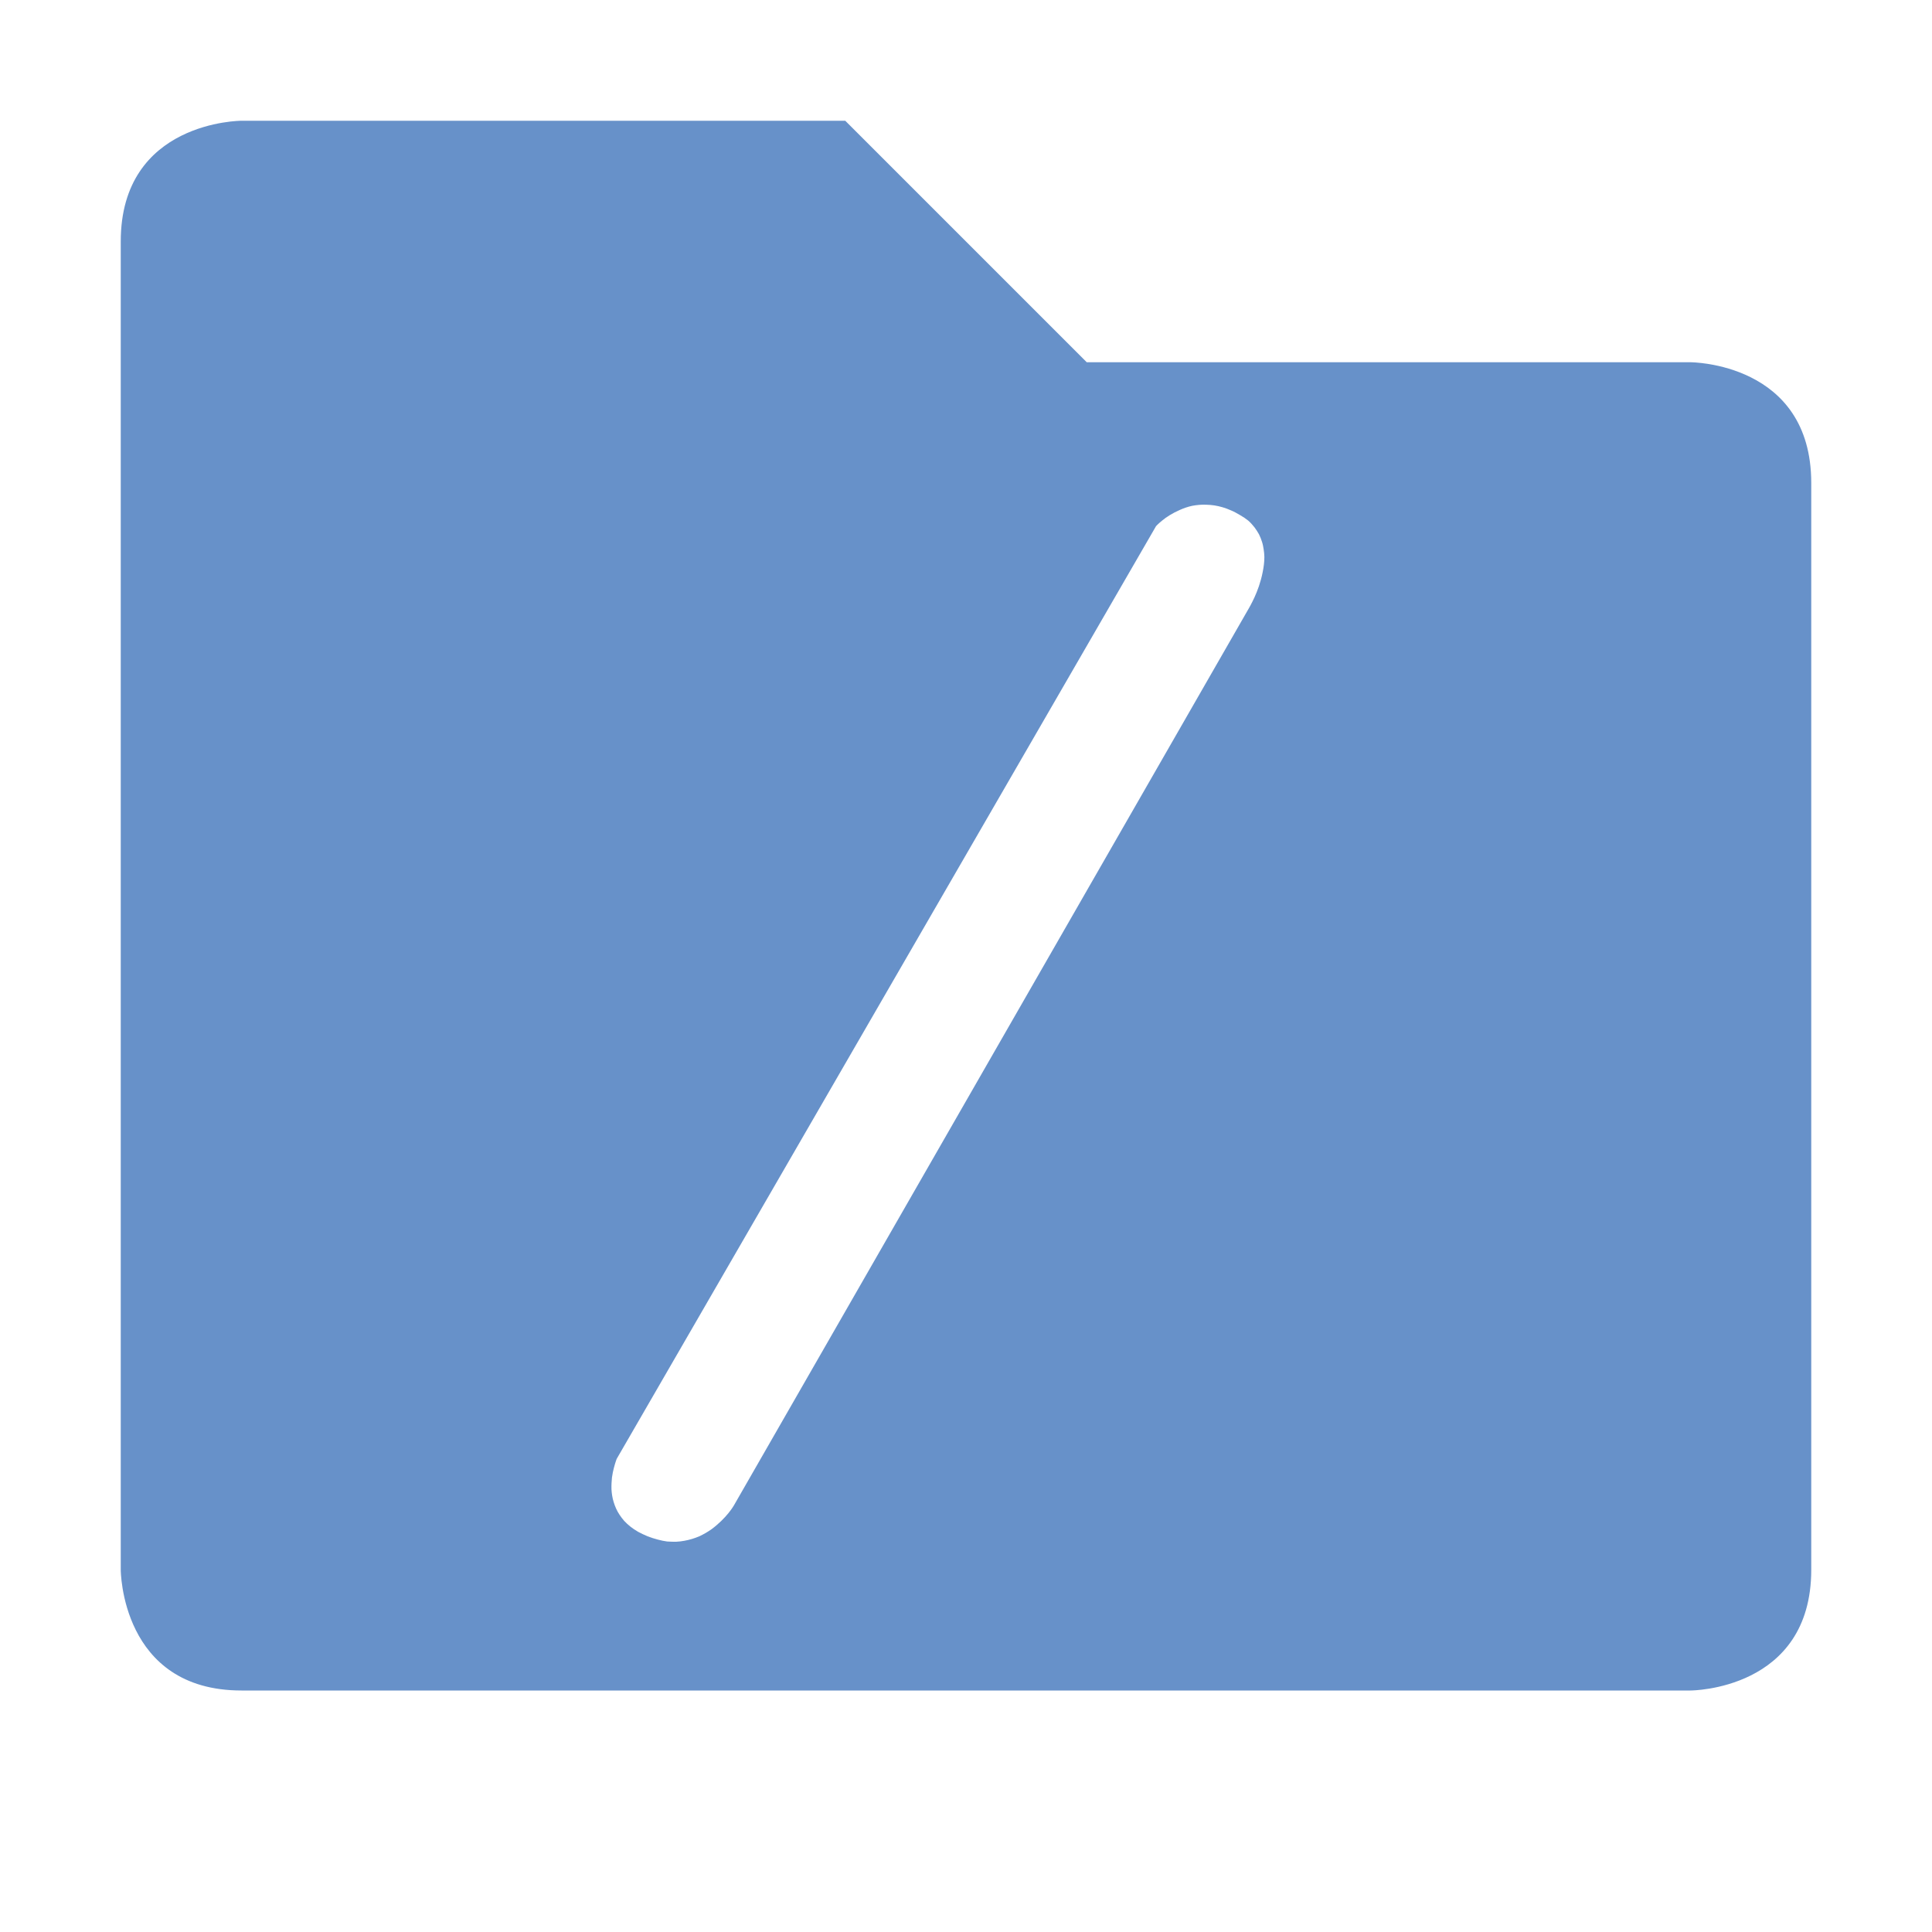
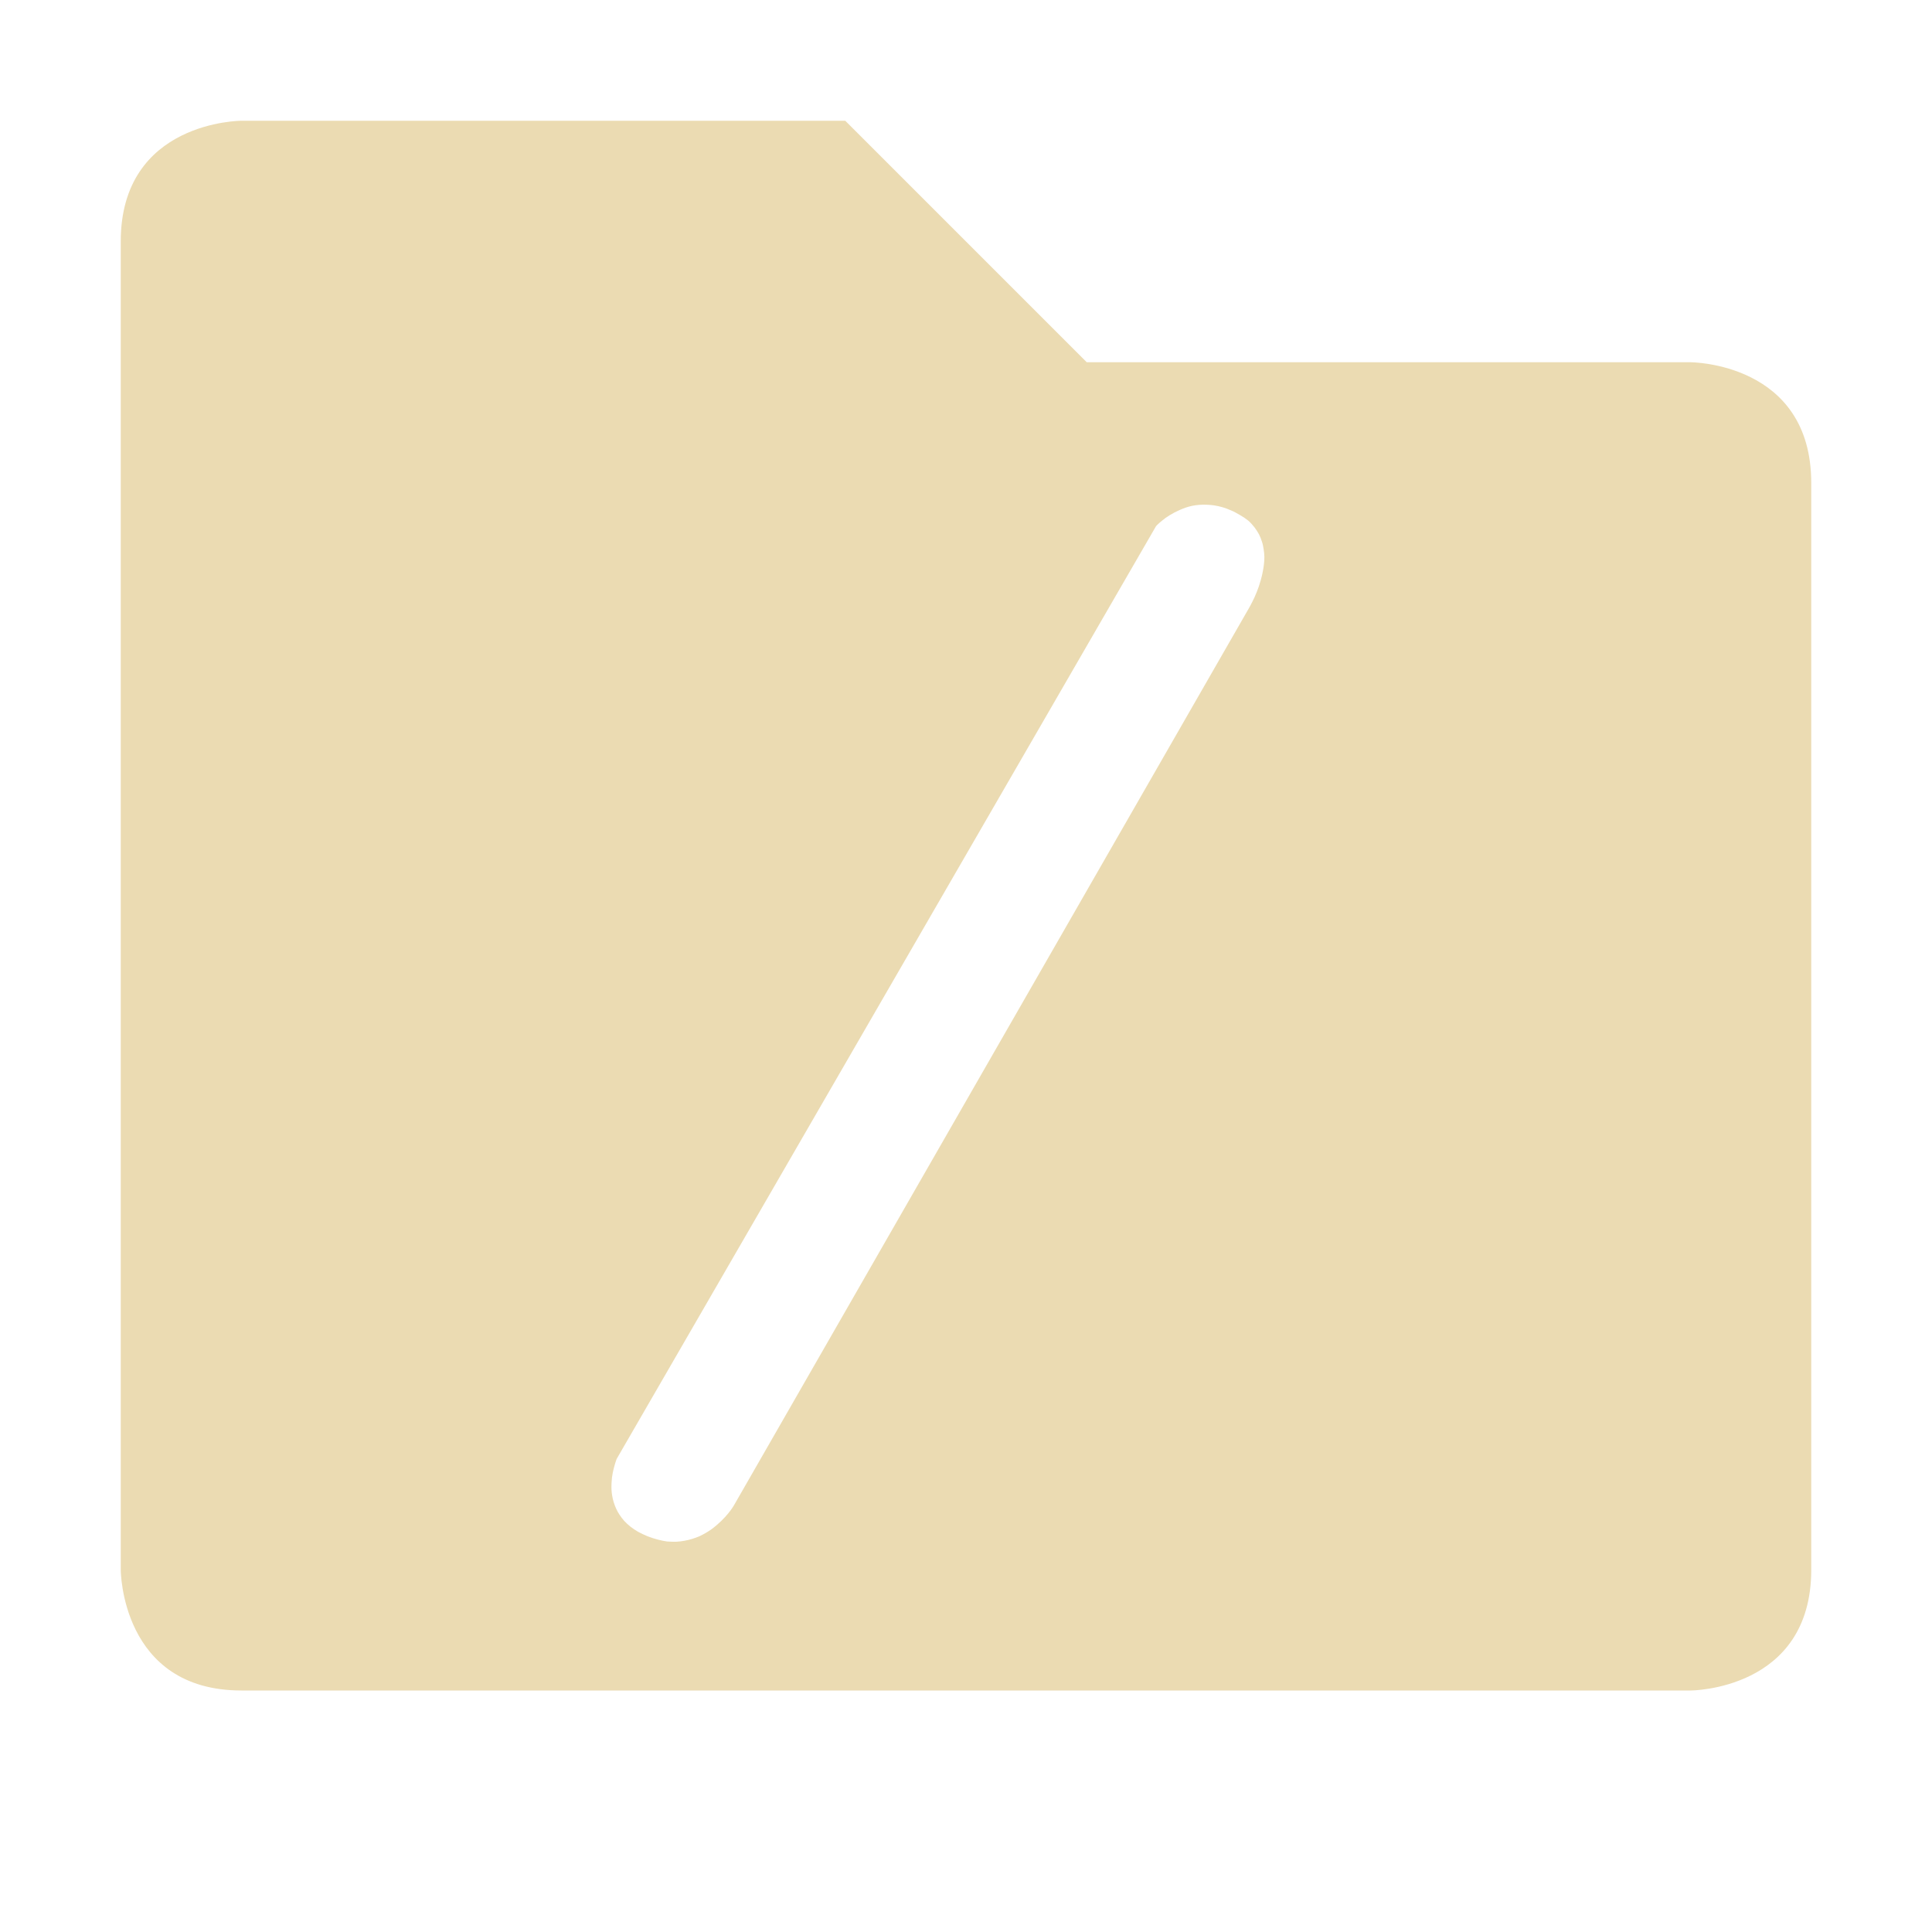
<svg xmlns="http://www.w3.org/2000/svg" width="16" height="16" version="1.1" id="svg4">
  <defs id="defs8" />
  <path id="path2" style="fill:#000000;fill-opacity:0" d="M 9.992 4.18 C 9.95 4.178 9.91 4.182 9.873 4.189 C 9.836 4.197 9.802 4.209 9.771 4.223 C 9.741 4.236 9.712 4.251 9.688 4.266 C 9.663 4.281 9.644 4.295 9.627 4.309 C 9.593 4.336 9.574 4.357 9.574 4.357 L 5.107 12.082 C 5.107 12.082 5.096 12.11 5.084 12.156 C 5.078 12.179 5.072 12.206 5.068 12.236 C 5.065 12.266 5.063 12.3 5.064 12.334 C 5.066 12.368 5.071 12.404 5.082 12.439 C 5.093 12.475 5.108 12.511 5.131 12.545 C 5.142 12.562 5.155 12.579 5.17 12.596 C 5.185 12.612 5.202 12.628 5.221 12.643 C 5.24 12.658 5.261 12.672 5.285 12.686 C 5.309 12.699 5.335 12.711 5.363 12.723 C 5.392 12.734 5.42 12.743 5.447 12.75 C 5.474 12.757 5.5 12.763 5.525 12.766 C 5.551 12.768 5.576 12.768 5.6 12.768 C 5.623 12.767 5.646 12.764 5.668 12.76 C 5.712 12.752 5.754 12.739 5.791 12.723 C 5.828 12.706 5.862 12.686 5.893 12.664 C 5.923 12.642 5.95 12.618 5.973 12.596 C 5.996 12.573 6.016 12.552 6.031 12.533 C 6.062 12.495 6.078 12.467 6.078 12.467 L 10.344 5.035 C 10.344 5.035 10.364 5.001 10.389 4.947 C 10.401 4.921 10.414 4.889 10.426 4.854 C 10.438 4.818 10.449 4.779 10.457 4.738 C 10.465 4.698 10.471 4.656 10.471 4.613 C 10.471 4.592 10.468 4.57 10.465 4.549 C 10.462 4.528 10.458 4.507 10.451 4.486 C 10.445 4.466 10.436 4.444 10.426 4.424 C 10.415 4.404 10.403 4.386 10.389 4.367 C 10.374 4.349 10.358 4.329 10.338 4.312 C 10.318 4.296 10.295 4.28 10.27 4.266 C 10.244 4.251 10.22 4.237 10.195 4.227 C 10.171 4.216 10.148 4.208 10.125 4.201 C 10.078 4.187 10.034 4.181 9.992 4.18 z " />
-   <path id="path4580" style="fill:#6791C9;fill-opacity:1" d="M 2 1 C 2 1 1 1 1 2 L 1 13 C 1 13 1 14 2 14 L 14 14 C 14 14 15 14 15 13 L 15 4 C 15 3 14 3 14 3 L 9 3 L 7 1 L 2 1 z M 9.992 4.18 C 10.034 4.181 10.078 4.187 10.125 4.201 C 10.148 4.208 10.171 4.216 10.195 4.227 C 10.22 4.237 10.244 4.251 10.27 4.266 C 10.295 4.28 10.318 4.296 10.338 4.312 C 10.358 4.329 10.374 4.349 10.389 4.367 C 10.403 4.386 10.415 4.404 10.426 4.424 C 10.436 4.444 10.445 4.466 10.451 4.486 C 10.458 4.507 10.462 4.528 10.465 4.549 C 10.468 4.57 10.471 4.592 10.471 4.613 C 10.471 4.656 10.465 4.698 10.457 4.738 C 10.449 4.779 10.438 4.818 10.426 4.854 C 10.414 4.889 10.401 4.921 10.389 4.947 C 10.364 5.001 10.344 5.035 10.344 5.035 L 6.078 12.467 C 6.078 12.467 6.062 12.495 6.031 12.533 C 6.016 12.552 5.996 12.573 5.973 12.596 C 5.95 12.618 5.923 12.642 5.893 12.664 C 5.862 12.686 5.828 12.706 5.791 12.723 C 5.754 12.739 5.712 12.752 5.668 12.76 C 5.646 12.764 5.623 12.767 5.6 12.768 C 5.576 12.768 5.551 12.768 5.525 12.766 C 5.5 12.763 5.474 12.757 5.447 12.75 C 5.42 12.743 5.392 12.734 5.363 12.723 C 5.335 12.711 5.309 12.699 5.285 12.686 C 5.261 12.672 5.24 12.658 5.221 12.643 C 5.202 12.628 5.185 12.612 5.17 12.596 C 5.155 12.579 5.142 12.562 5.131 12.545 C 5.108 12.511 5.093 12.475 5.082 12.439 C 5.071 12.404 5.066 12.368 5.064 12.334 C 5.063 12.3 5.065 12.266 5.068 12.236 C 5.072 12.206 5.078 12.179 5.084 12.156 C 5.096 12.11 5.107 12.082 5.107 12.082 L 9.574 4.357 C 9.574 4.357 9.593 4.336 9.627 4.309 C 9.644 4.295 9.663 4.281 9.688 4.266 C 9.712 4.251 9.741 4.236 9.771 4.223 C 9.802 4.209 9.836 4.197 9.873 4.189 C 9.91 4.182 9.95 4.178 9.992 4.18 z " />
+   <path id="path4580" style="fill:#EBDBB2;fill-opacity:1" d="M 2 1 C 2 1 1 1 1 2 L 1 13 C 1 13 1 14 2 14 L 14 14 C 14 14 15 14 15 13 L 15 4 C 15 3 14 3 14 3 L 9 3 L 7 1 L 2 1 z M 9.992 4.18 C 10.034 4.181 10.078 4.187 10.125 4.201 C 10.148 4.208 10.171 4.216 10.195 4.227 C 10.22 4.237 10.244 4.251 10.27 4.266 C 10.295 4.28 10.318 4.296 10.338 4.312 C 10.358 4.329 10.374 4.349 10.389 4.367 C 10.403 4.386 10.415 4.404 10.426 4.424 C 10.436 4.444 10.445 4.466 10.451 4.486 C 10.458 4.507 10.462 4.528 10.465 4.549 C 10.468 4.57 10.471 4.592 10.471 4.613 C 10.471 4.656 10.465 4.698 10.457 4.738 C 10.449 4.779 10.438 4.818 10.426 4.854 C 10.414 4.889 10.401 4.921 10.389 4.947 C 10.364 5.001 10.344 5.035 10.344 5.035 L 6.078 12.467 C 6.078 12.467 6.062 12.495 6.031 12.533 C 6.016 12.552 5.996 12.573 5.973 12.596 C 5.95 12.618 5.923 12.642 5.893 12.664 C 5.862 12.686 5.828 12.706 5.791 12.723 C 5.754 12.739 5.712 12.752 5.668 12.76 C 5.646 12.764 5.623 12.767 5.6 12.768 C 5.576 12.768 5.551 12.768 5.525 12.766 C 5.5 12.763 5.474 12.757 5.447 12.75 C 5.42 12.743 5.392 12.734 5.363 12.723 C 5.335 12.711 5.309 12.699 5.285 12.686 C 5.261 12.672 5.24 12.658 5.221 12.643 C 5.202 12.628 5.185 12.612 5.17 12.596 C 5.155 12.579 5.142 12.562 5.131 12.545 C 5.108 12.511 5.093 12.475 5.082 12.439 C 5.071 12.404 5.066 12.368 5.064 12.334 C 5.063 12.3 5.065 12.266 5.068 12.236 C 5.072 12.206 5.078 12.179 5.084 12.156 C 5.096 12.11 5.107 12.082 5.107 12.082 L 9.574 4.357 C 9.574 4.357 9.593 4.336 9.627 4.309 C 9.644 4.295 9.663 4.281 9.688 4.266 C 9.712 4.251 9.741 4.236 9.771 4.223 C 9.802 4.209 9.836 4.197 9.873 4.189 C 9.91 4.182 9.95 4.178 9.992 4.18 z " />
</svg>
